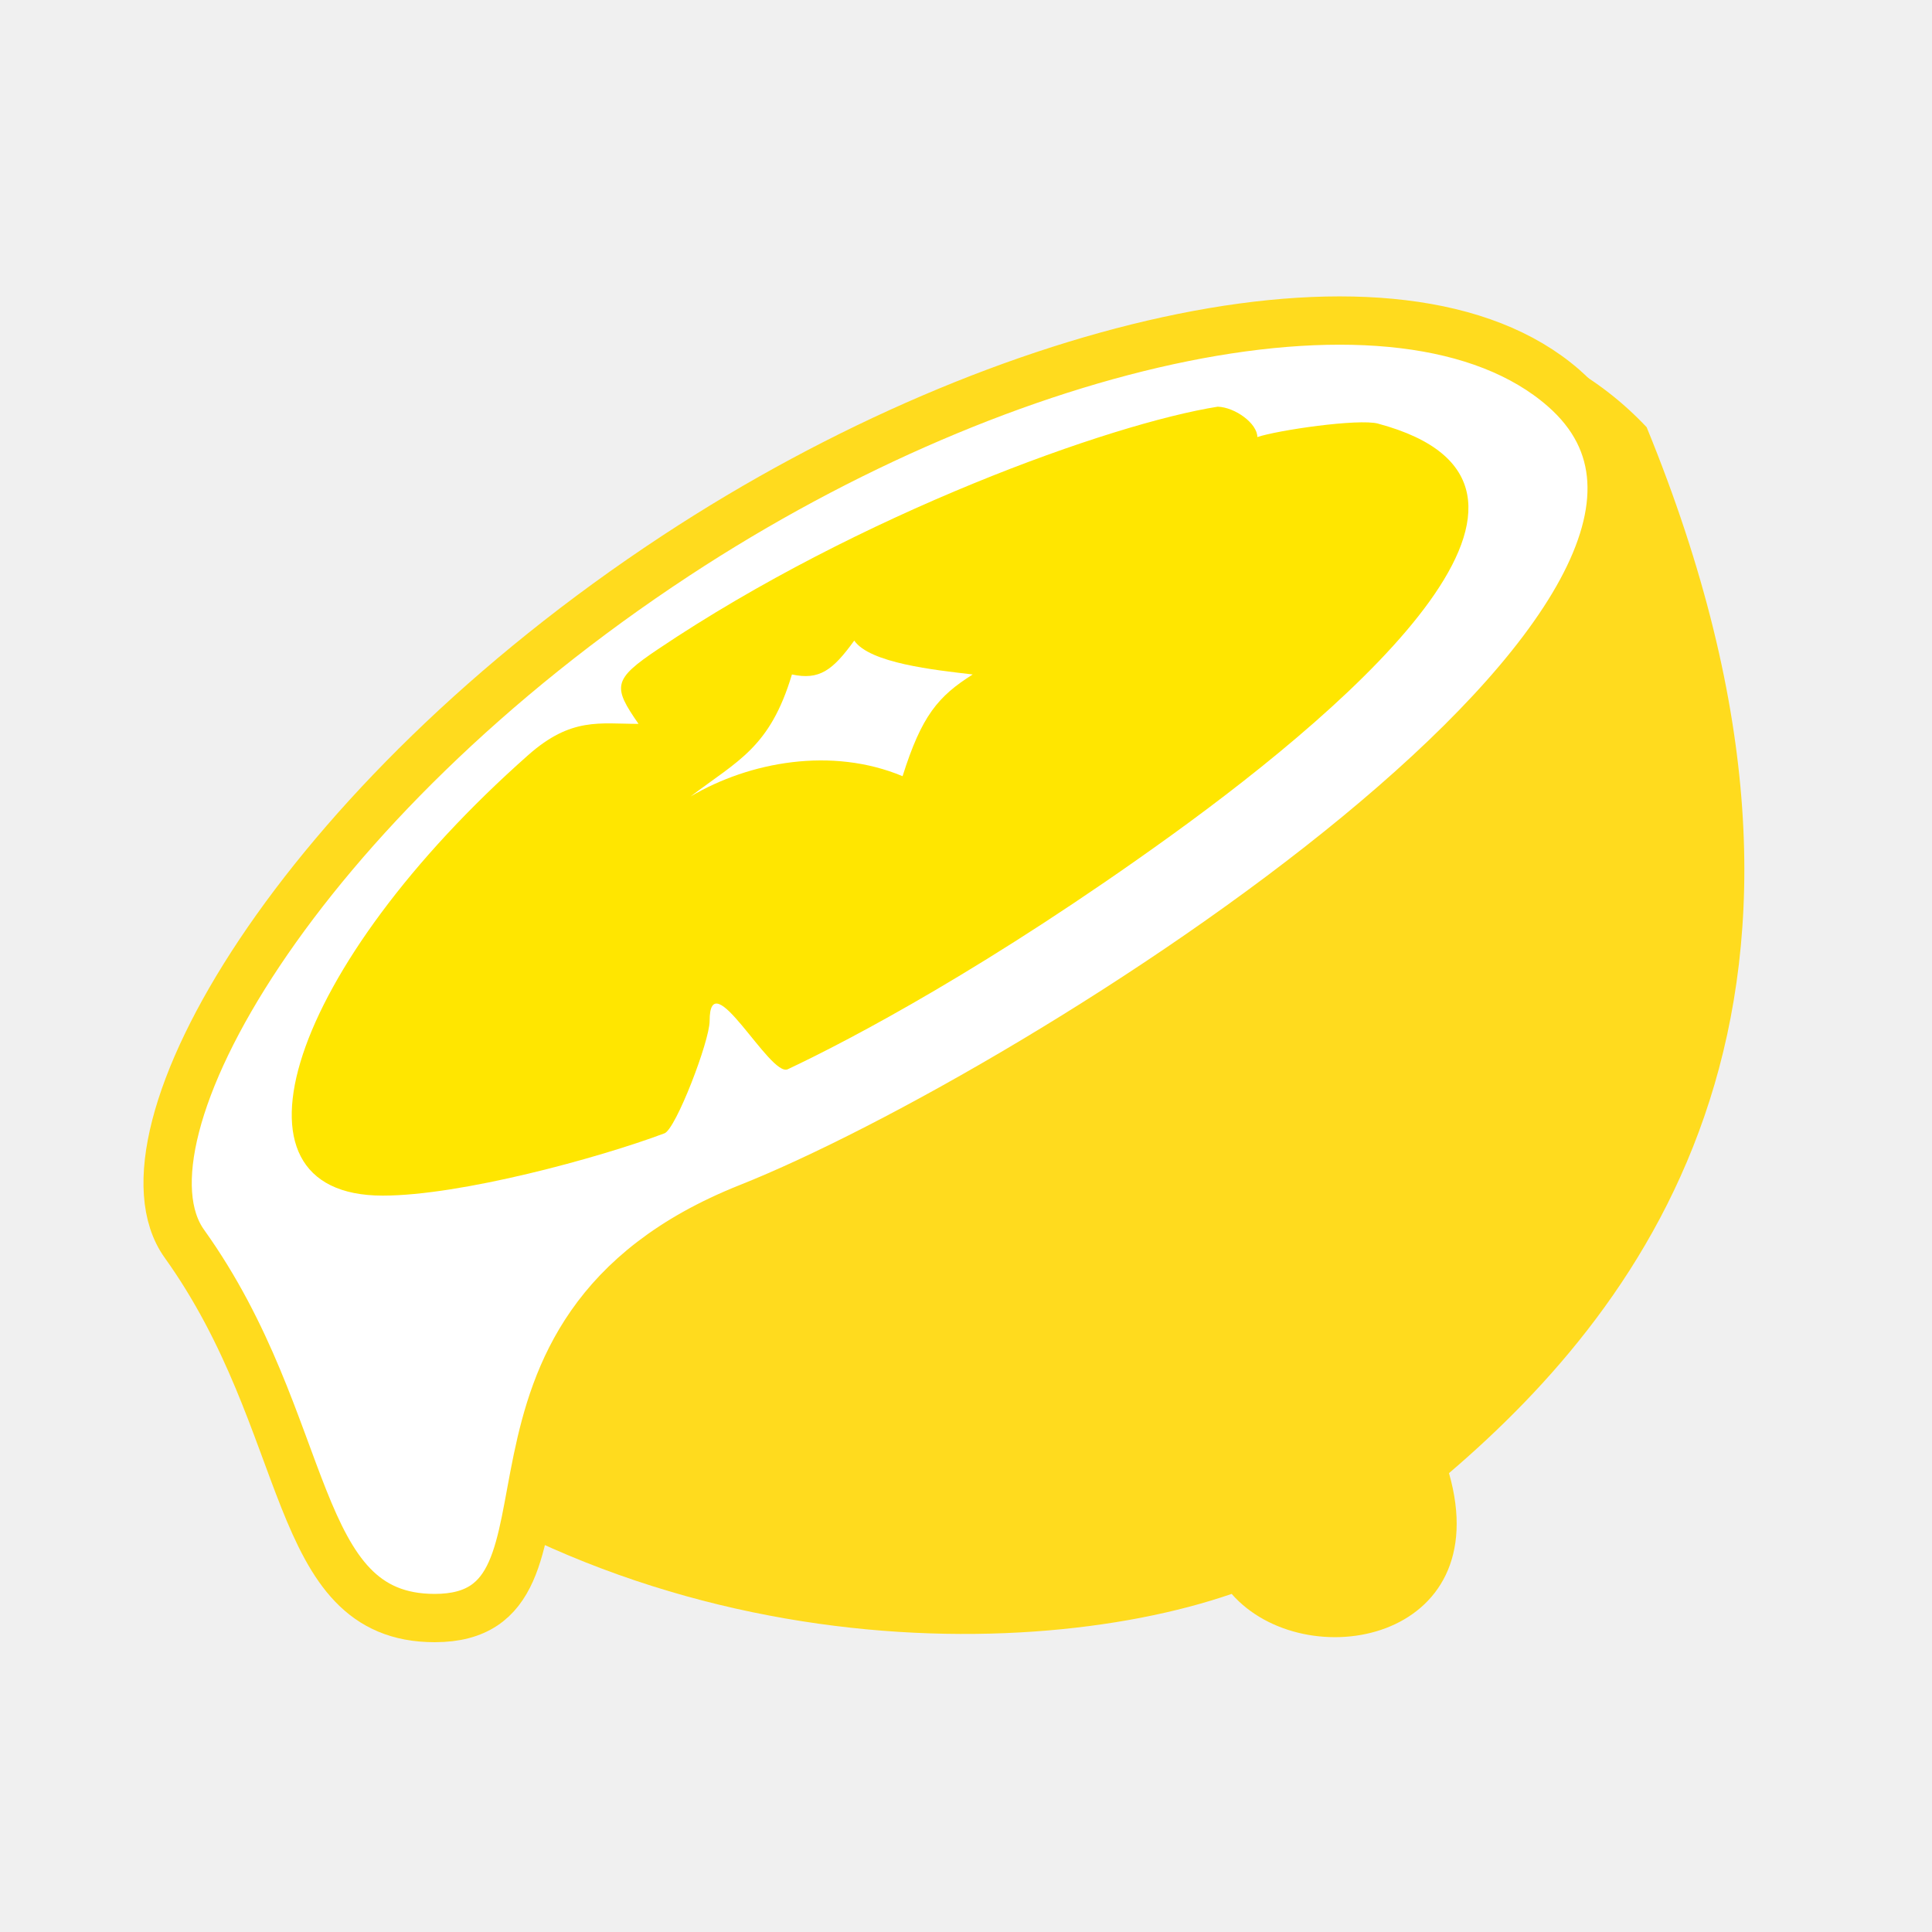
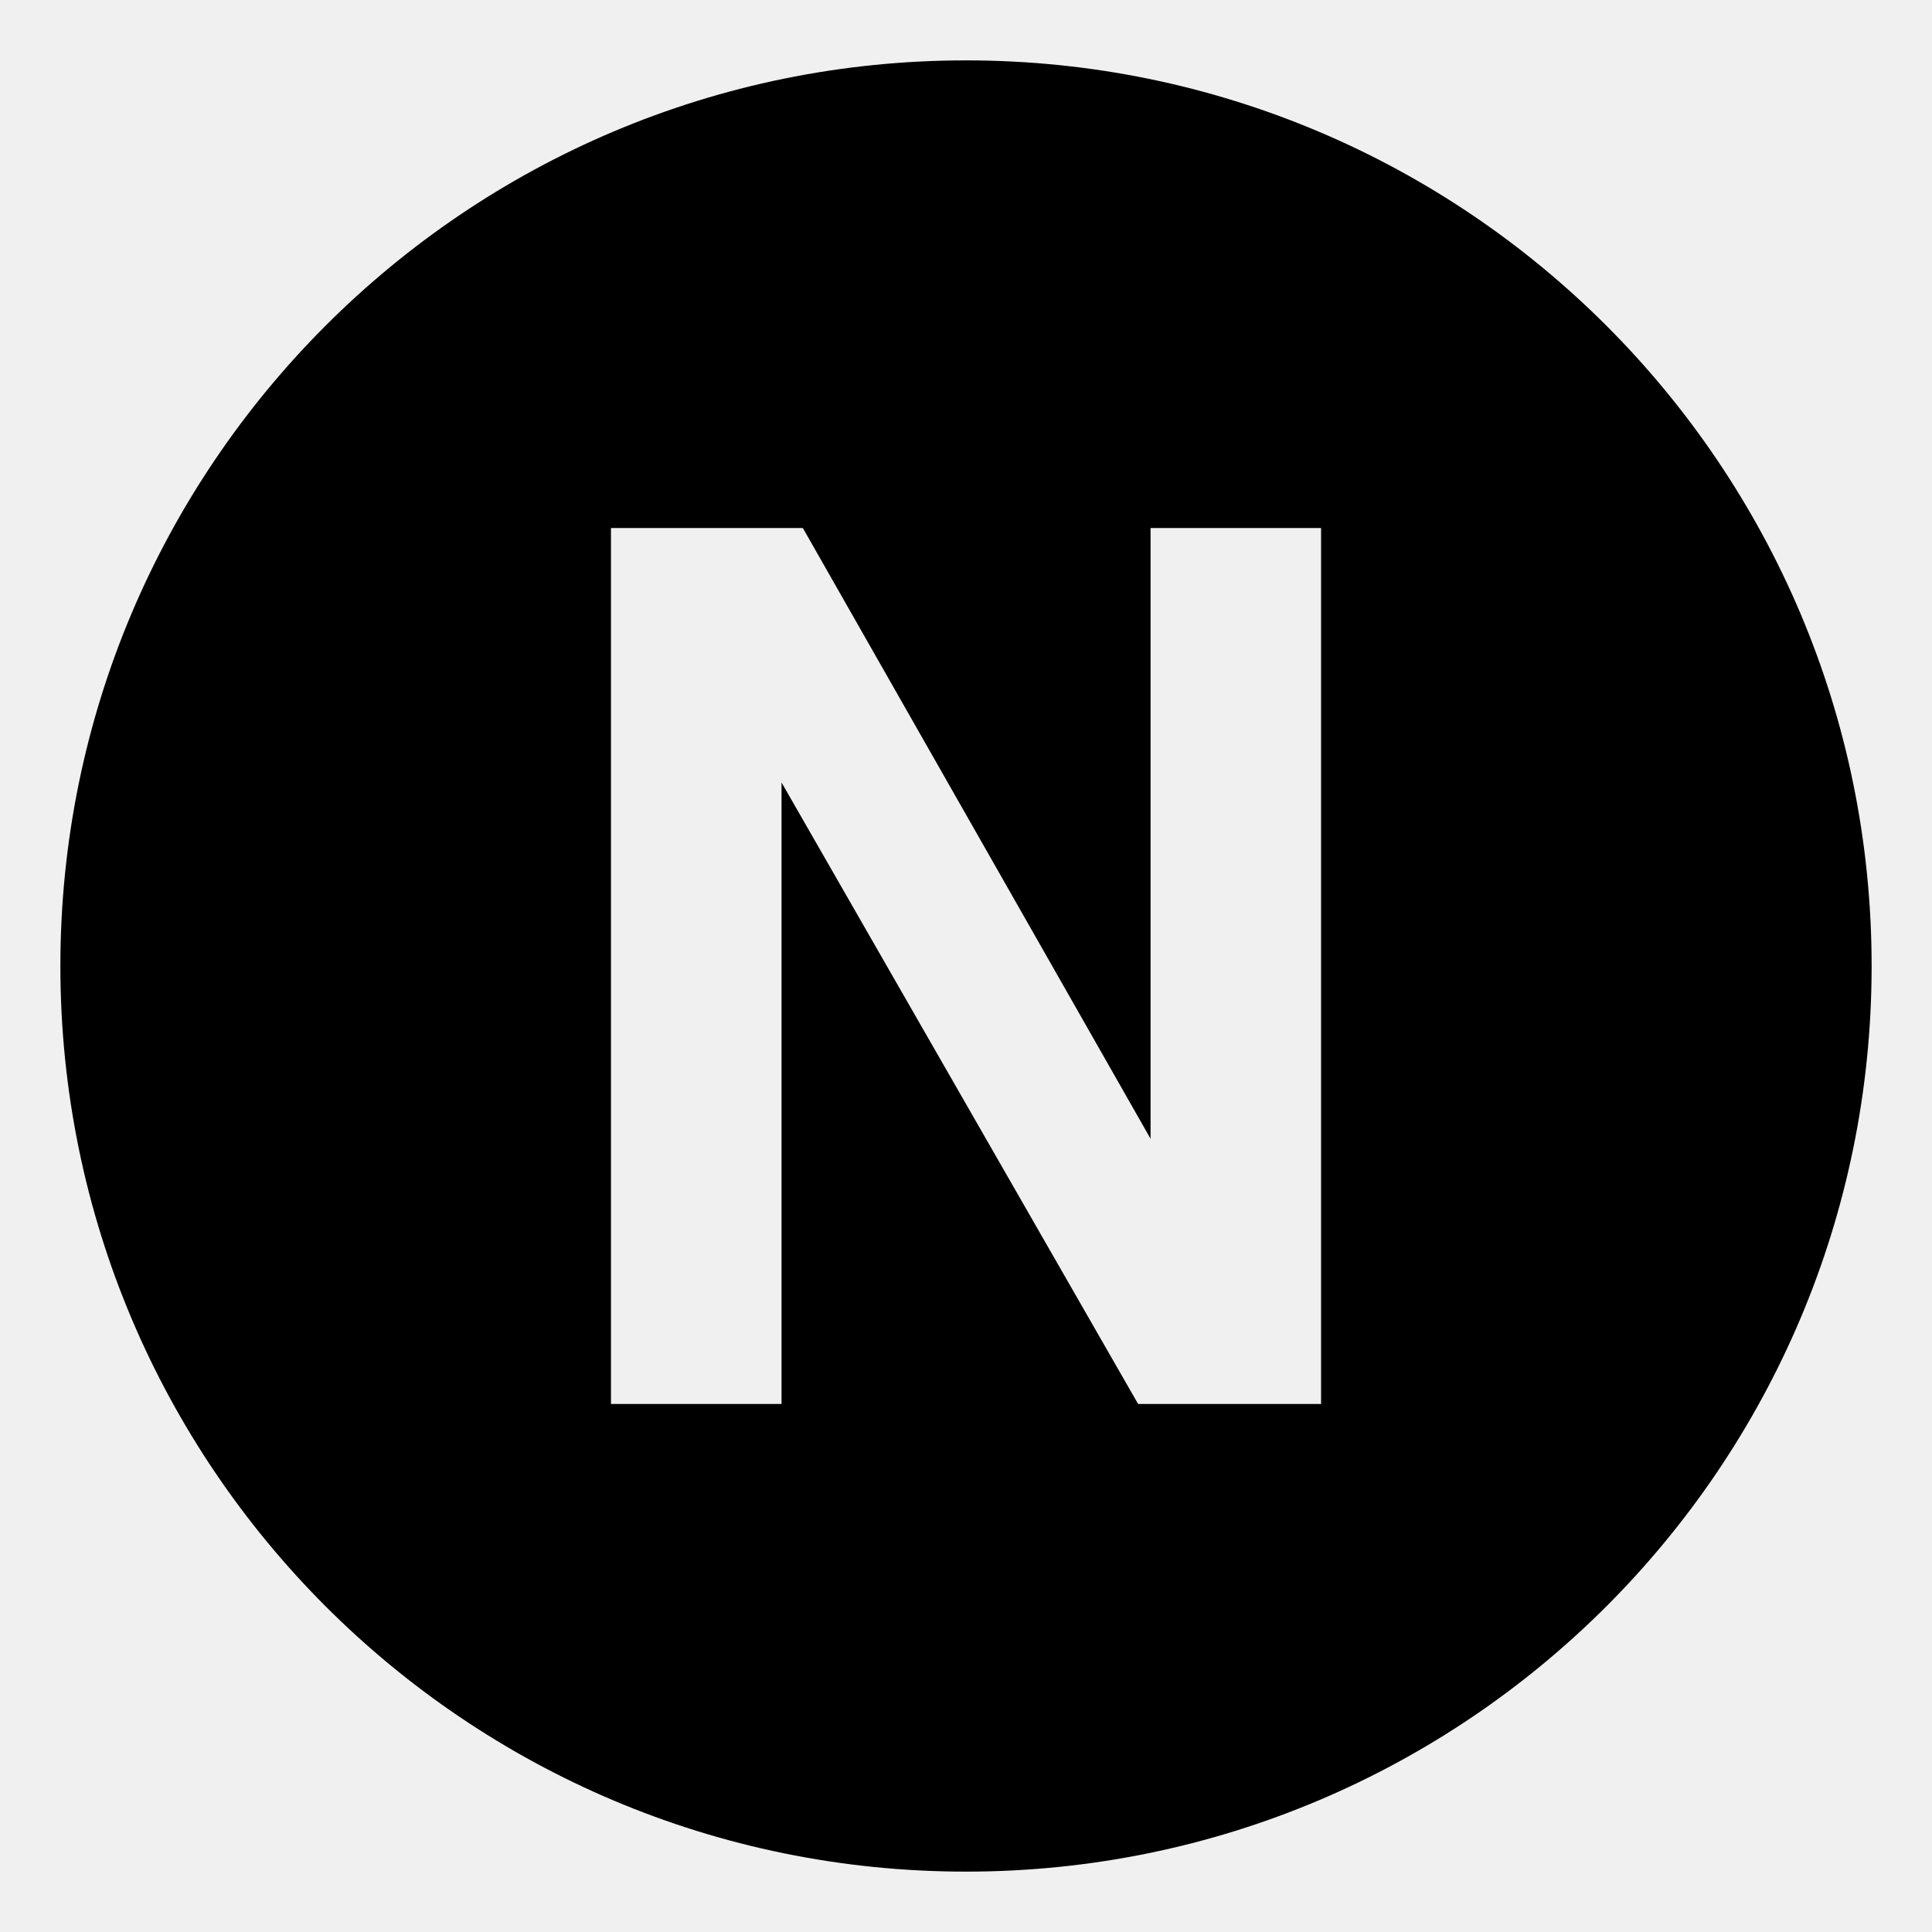
- <svg xmlns="http://www.w3.org/2000/svg" width="40" height="40" fill="none">
-   <path d="M34.092 8.845C38.929 20.652 34.092 27 30 30.5c1 3.5-2.986 4.222-4.5 2.5-4.457 1.537-13.512 1.487-20-5C2 24.5 4.73 16.714 14 11.5c8-4.5 16-7 20.092-2.655Z" fill="#FFDB1E" />
-   <path d="M14 11.5c6.848-4.497 15.025-6.38 18.368-3.47C37.5 12.5 21.5 22.612 15.5 25c-6.5 2.587-3 8.5-6.5 8.5-3 0-2.5-4-5.183-7.75C2.232 23.535 6.16 16.648 14 11.5Z" fill="#fff" stroke="#FFDB1E" />
-   <path d="M28.535 8.772c4.645 1.25-.365 5.695-4.303 8.536-3.732 2.692-6.606 4.21-7.923 4.83-.366.173-1.617-2.252-1.617-1 0 .417-.7 2.238-.934 2.326-1.365.512-4.223 1.29-5.835 1.29-3.491 0-1.923-4.754 3.014-9.122.892-.789 1.478-.645 2.283-.645-.537-.773-.534-.917.403-1.546C17.79 10.64 23 8.77 25.212 8.42c.366.014.82.35.82.629.41-.14 2.095-.388 2.503-.278Z" fill="#FFE600" />
-   <path d="M14.297 16.49c.985-.747 1.644-1.01 2.099-2.526.566.121.841-.08 1.29-.701.324.466 1.657.608 2.453.701-.715.451-1.057.852-1.452 2.106-1.464-.611-3.167-.302-4.39.42Z" fill="#fff" />
+ <svg xmlns="http://www.w3.org/2000/svg" width="800px" height="800px" viewBox="0 0 64 64" aria-hidden="true" role="img" class="iconify iconify--emojione-monotone" preserveAspectRatio="xMidYMid meet">
+   <path d="M32 2C15.432 2 2 15.432 2 32s13.432 30 30 30s30-13.432 30-30S48.568 2 32 2zm11.762 44.508h-6.061L25.889 25.92v20.588h-5.65V17.492h6.357l11.518 20.231V17.492h5.648v29.016z" fill="#000000" />
</svg>
